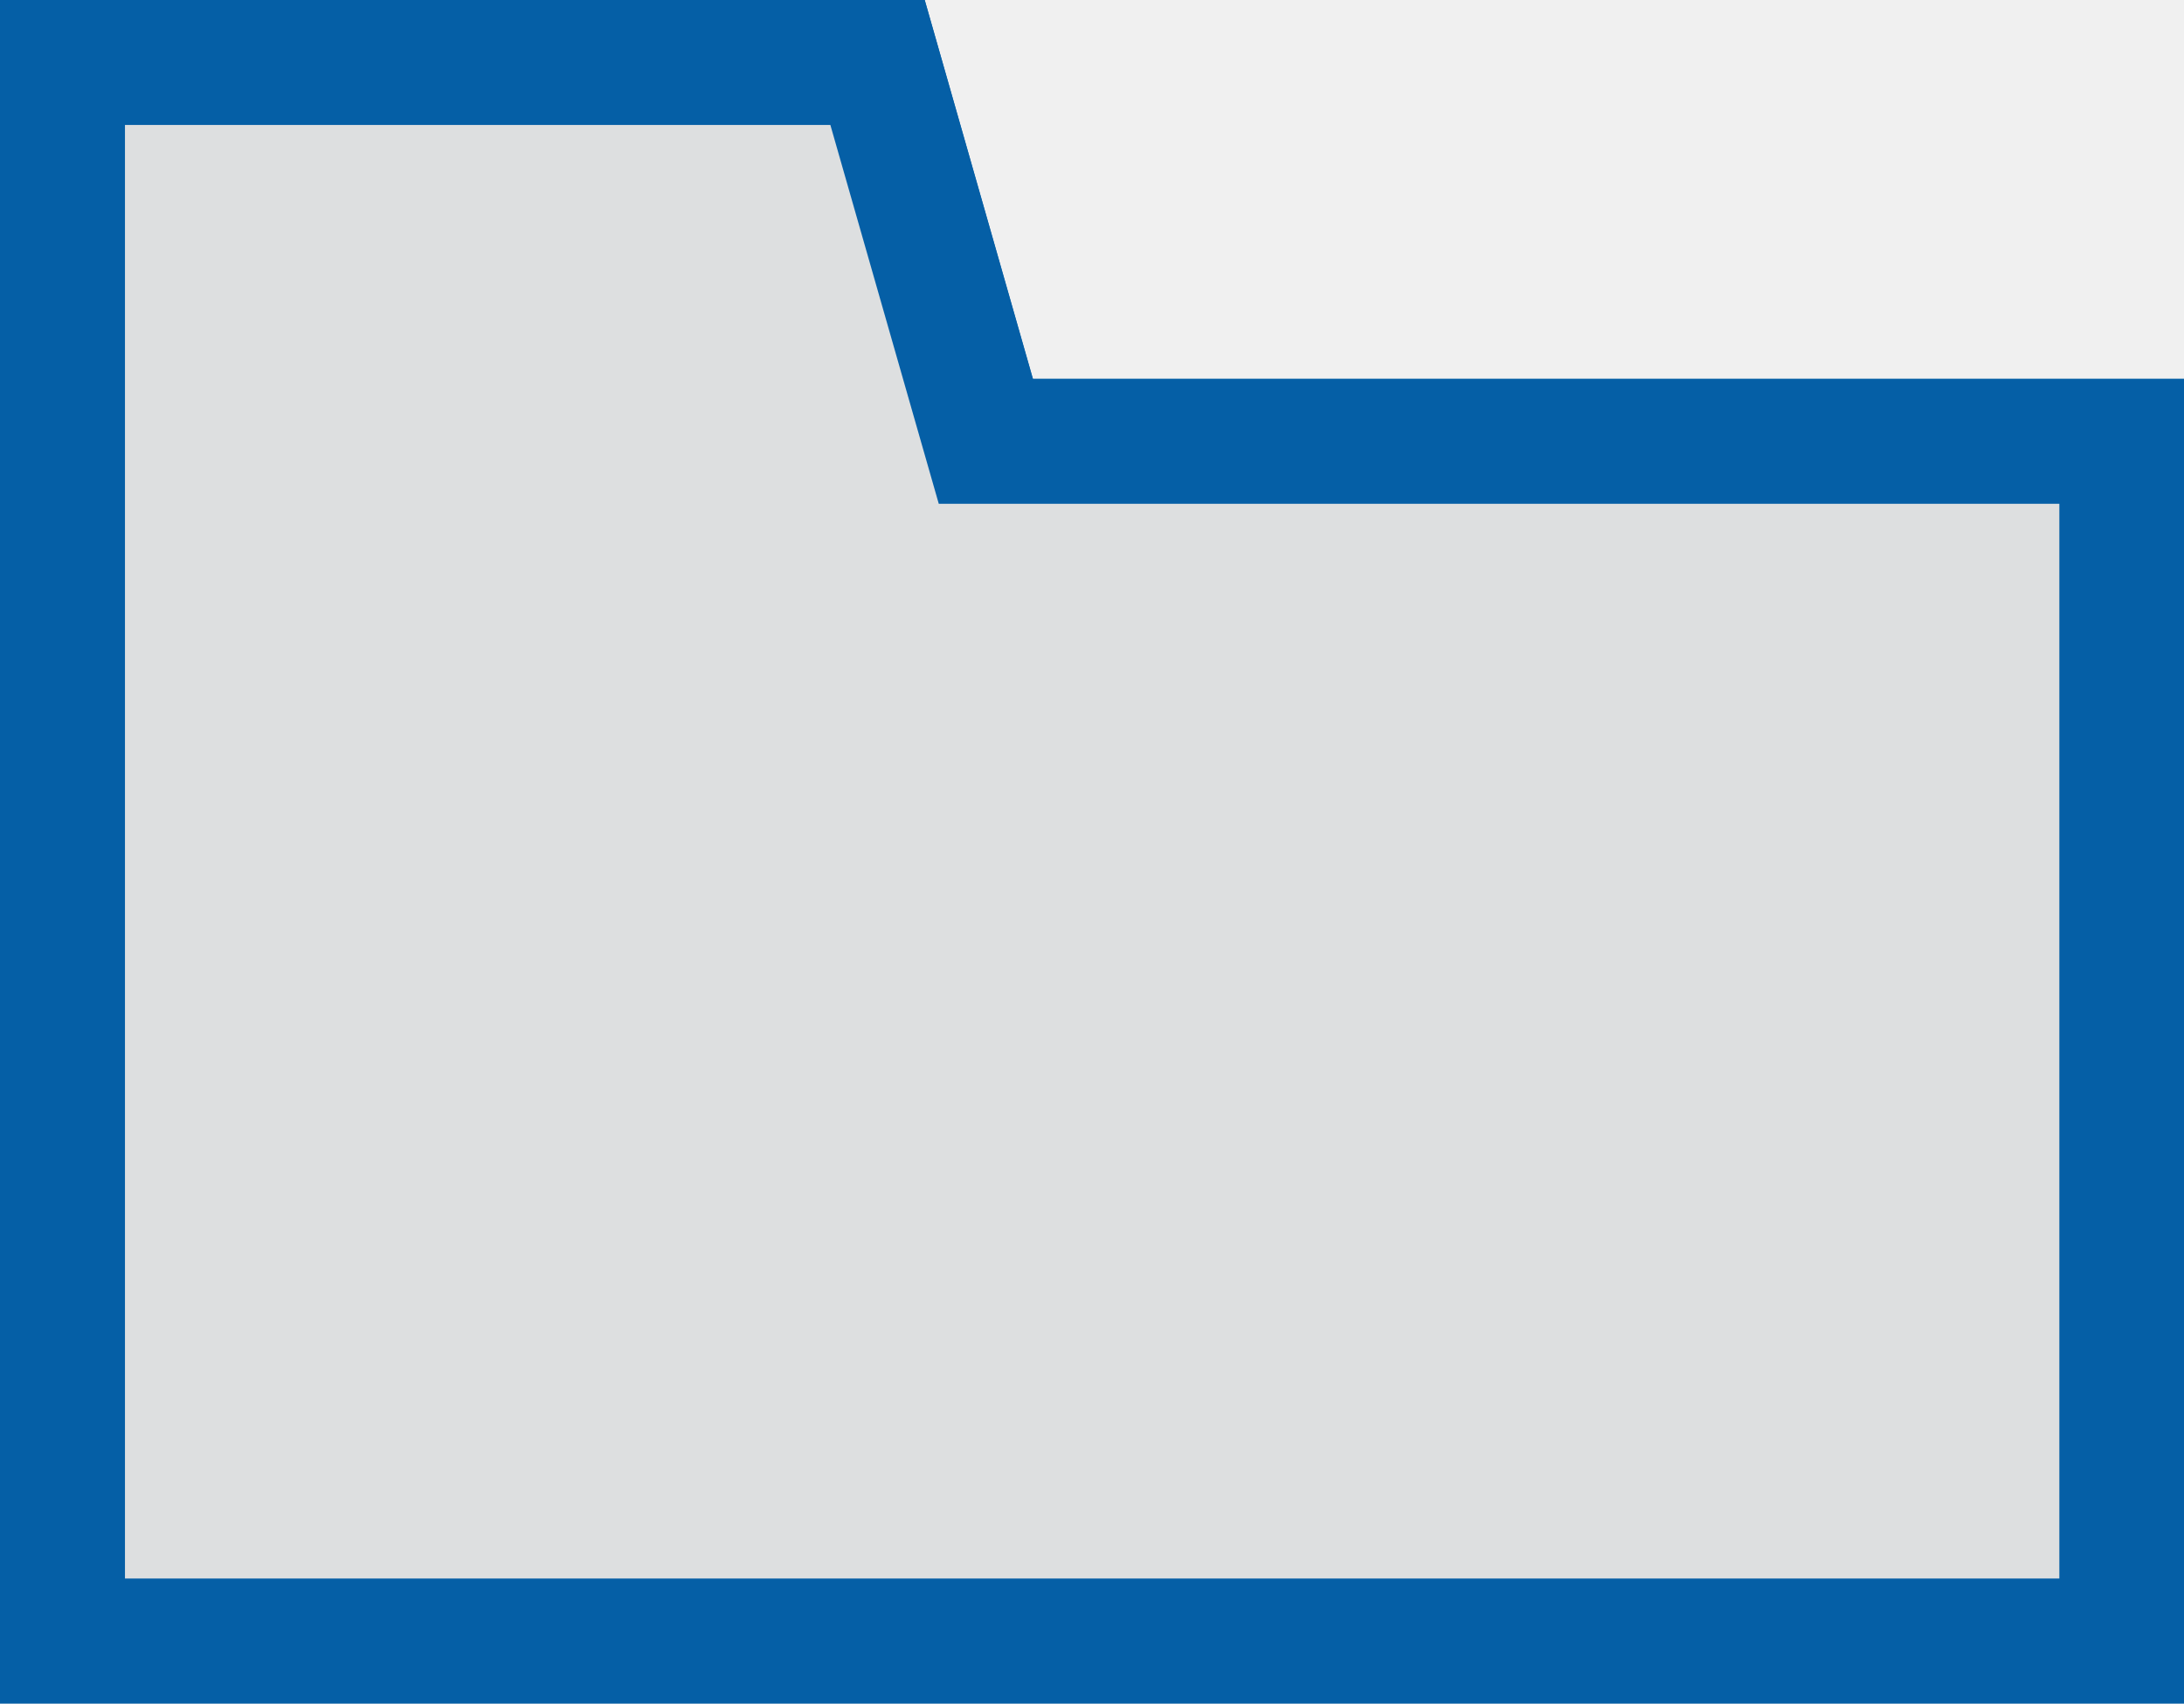
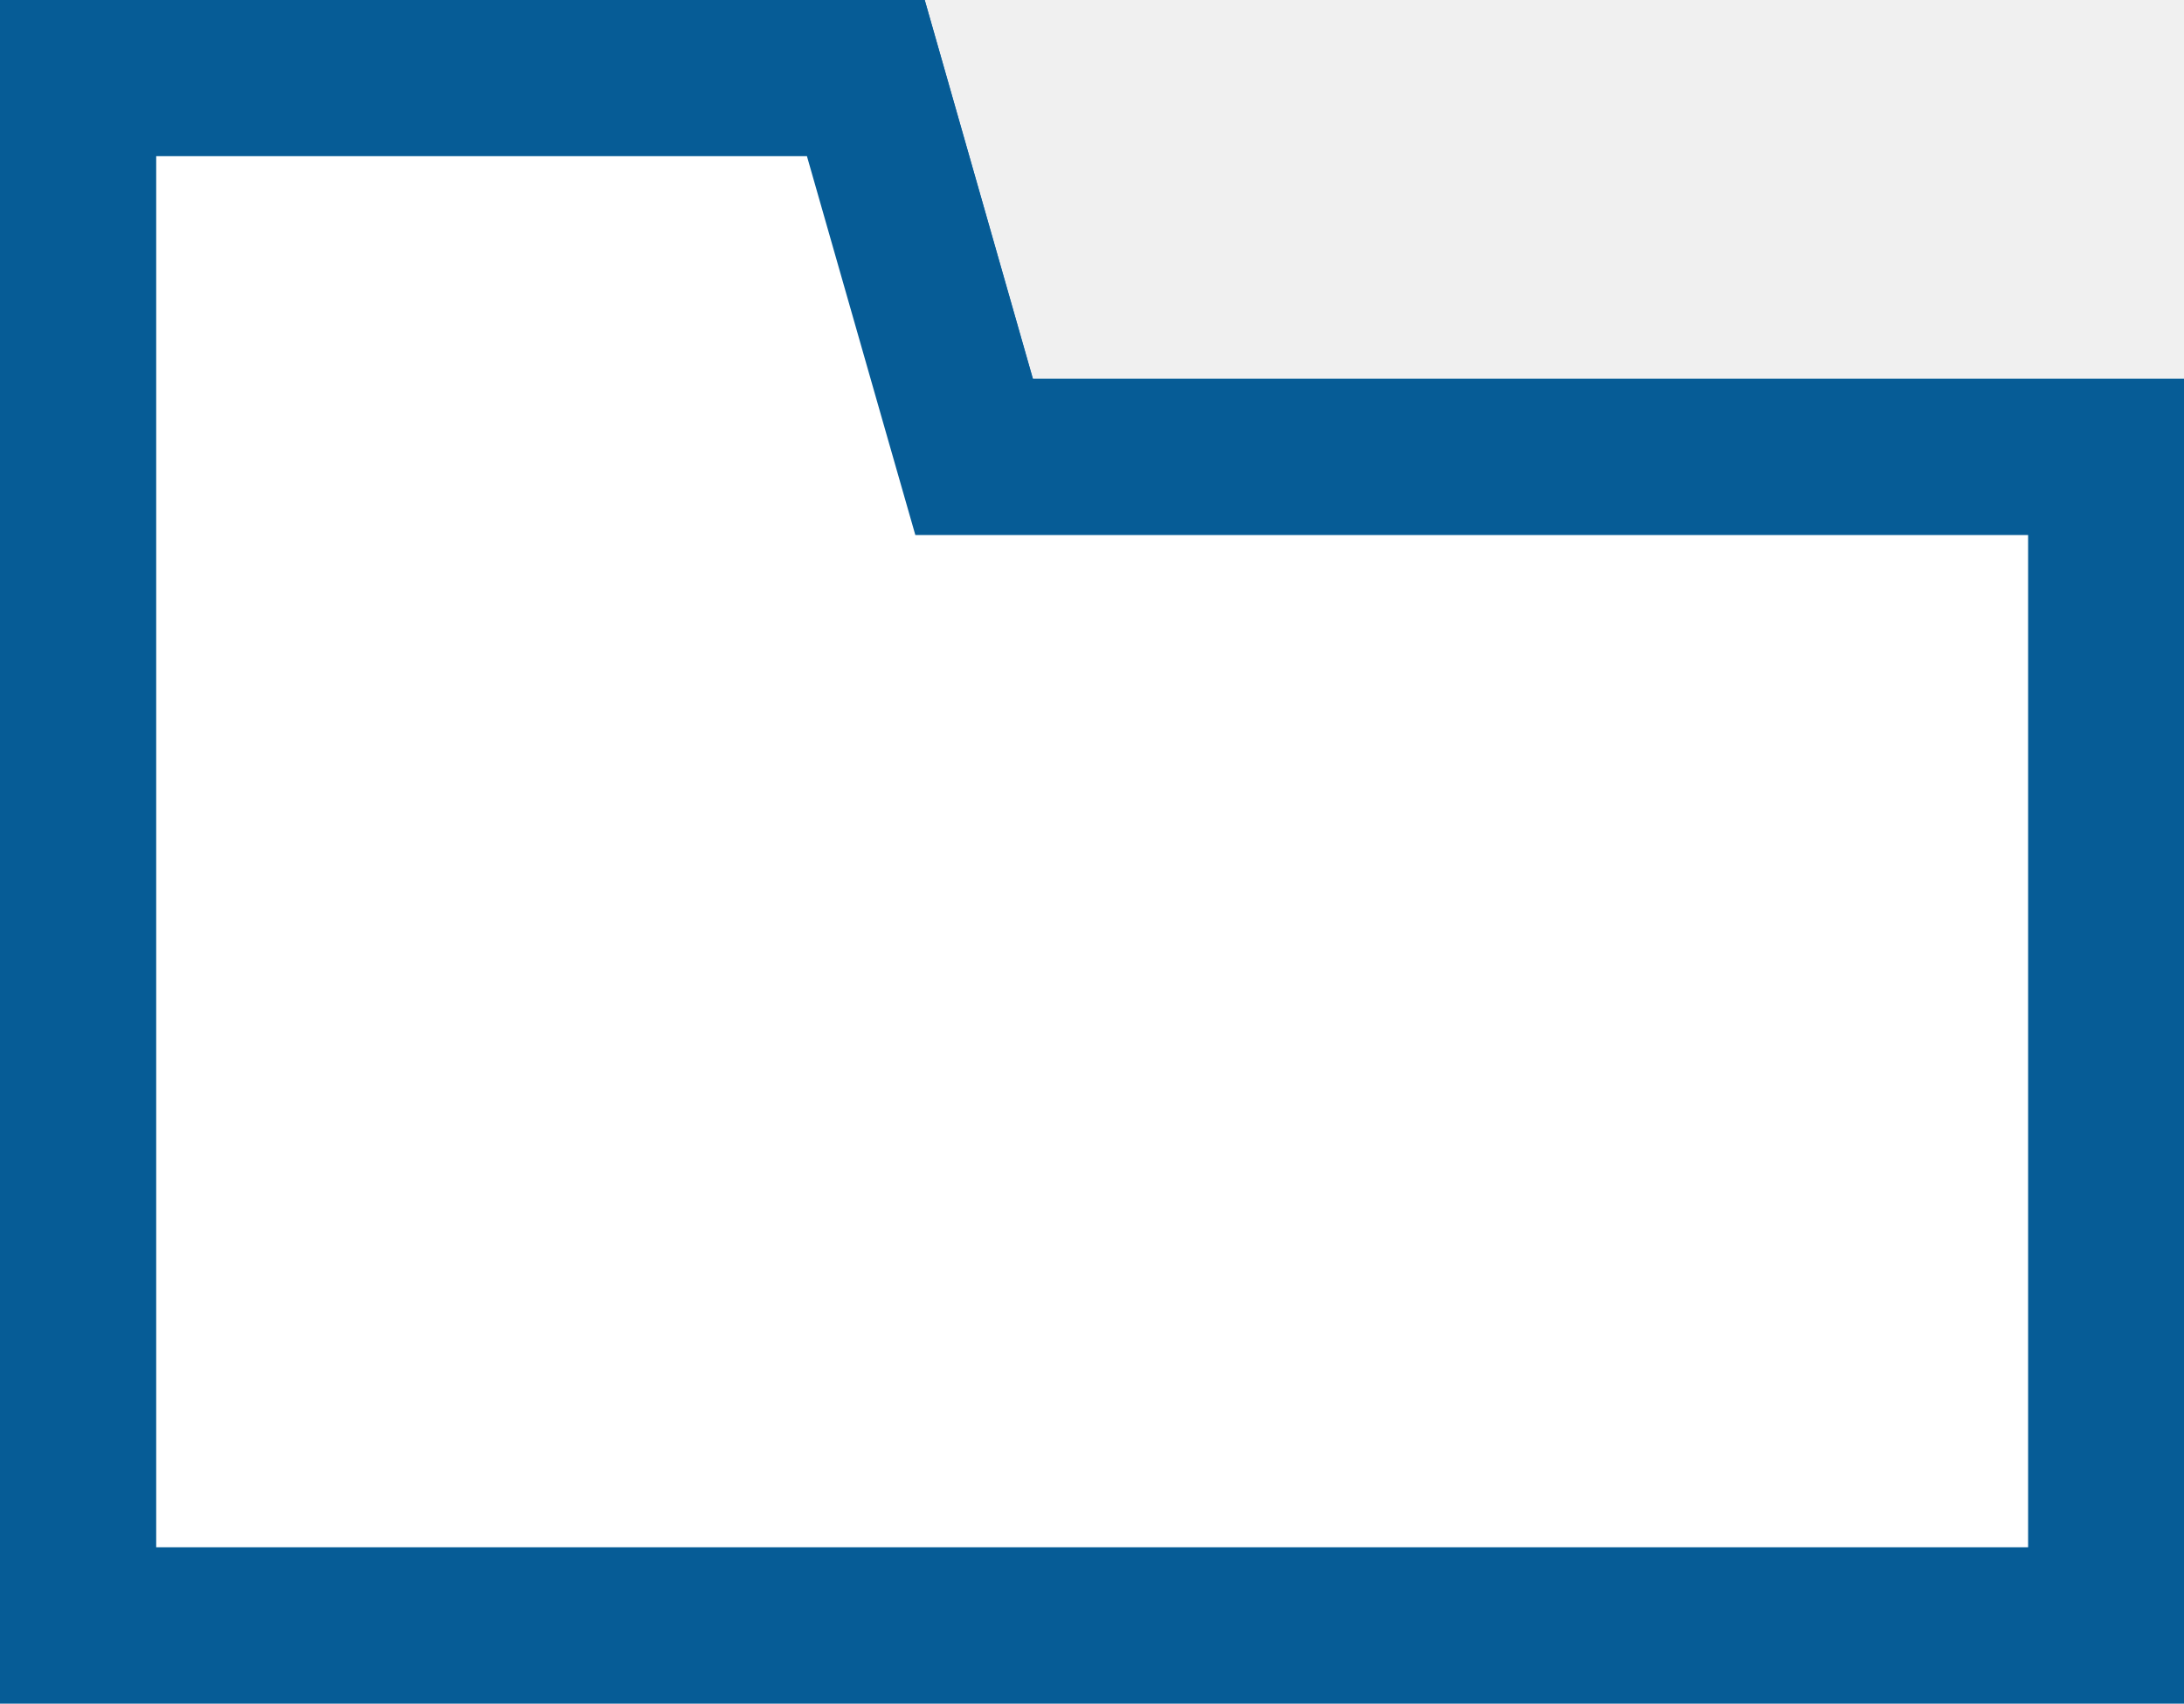
<svg xmlns="http://www.w3.org/2000/svg" version="1.1" id="Layer_1" x="0px" y="0px" viewBox="0 0 699.1 545.4" style="enable-background:new 0 0 699.1 545.4;" xml:space="preserve">
  <style type="text/css">
	.st0{fill:#055FA6;}
- 	.st1{fill:#DDDFE0;}
+ 	.st1{fill:#FFFFFF;}
+ 	.st2{fill:#065C96;}
</style>
  <rect y="121.3" class="st0" width="699.1" height="424.1" />
  <polygon class="st0" points="296,0 236,0 100,0 0,0 0,140 100,140 236,140 336,140 " />
  <g>
-     <polygon class="st1" points="20,525.4 20,20 280.9,20 315.6,141.3 679.1,141.3 679.1,525.4  " />
-     <path class="st0" d="M265.8,40l26.4,92.3l8.3,29h30.2h328.5v344.1H40V140v-18.7V40h60h136H265.8 M296,0h-60H100H0v121.3V140v405.4   h699.1V121.3H330.6L296,0L296,0z" />
+     <polygon class="st1" points="25,520.4 25,25 277.1,25 311.8,146.3 674.1,146.3 674.1,520.4  " />
+     <path class="st2" d="M258.3,50l24.3,85l10.4,36.3h37.7h318.5v324.1H50V140v-18.7V50h50h136H258.3 M296,0h-60H100H0v121.3V140v405.4   h699.1V121.3H330.6L296,0L296,0z" />
  </g>
</svg>
